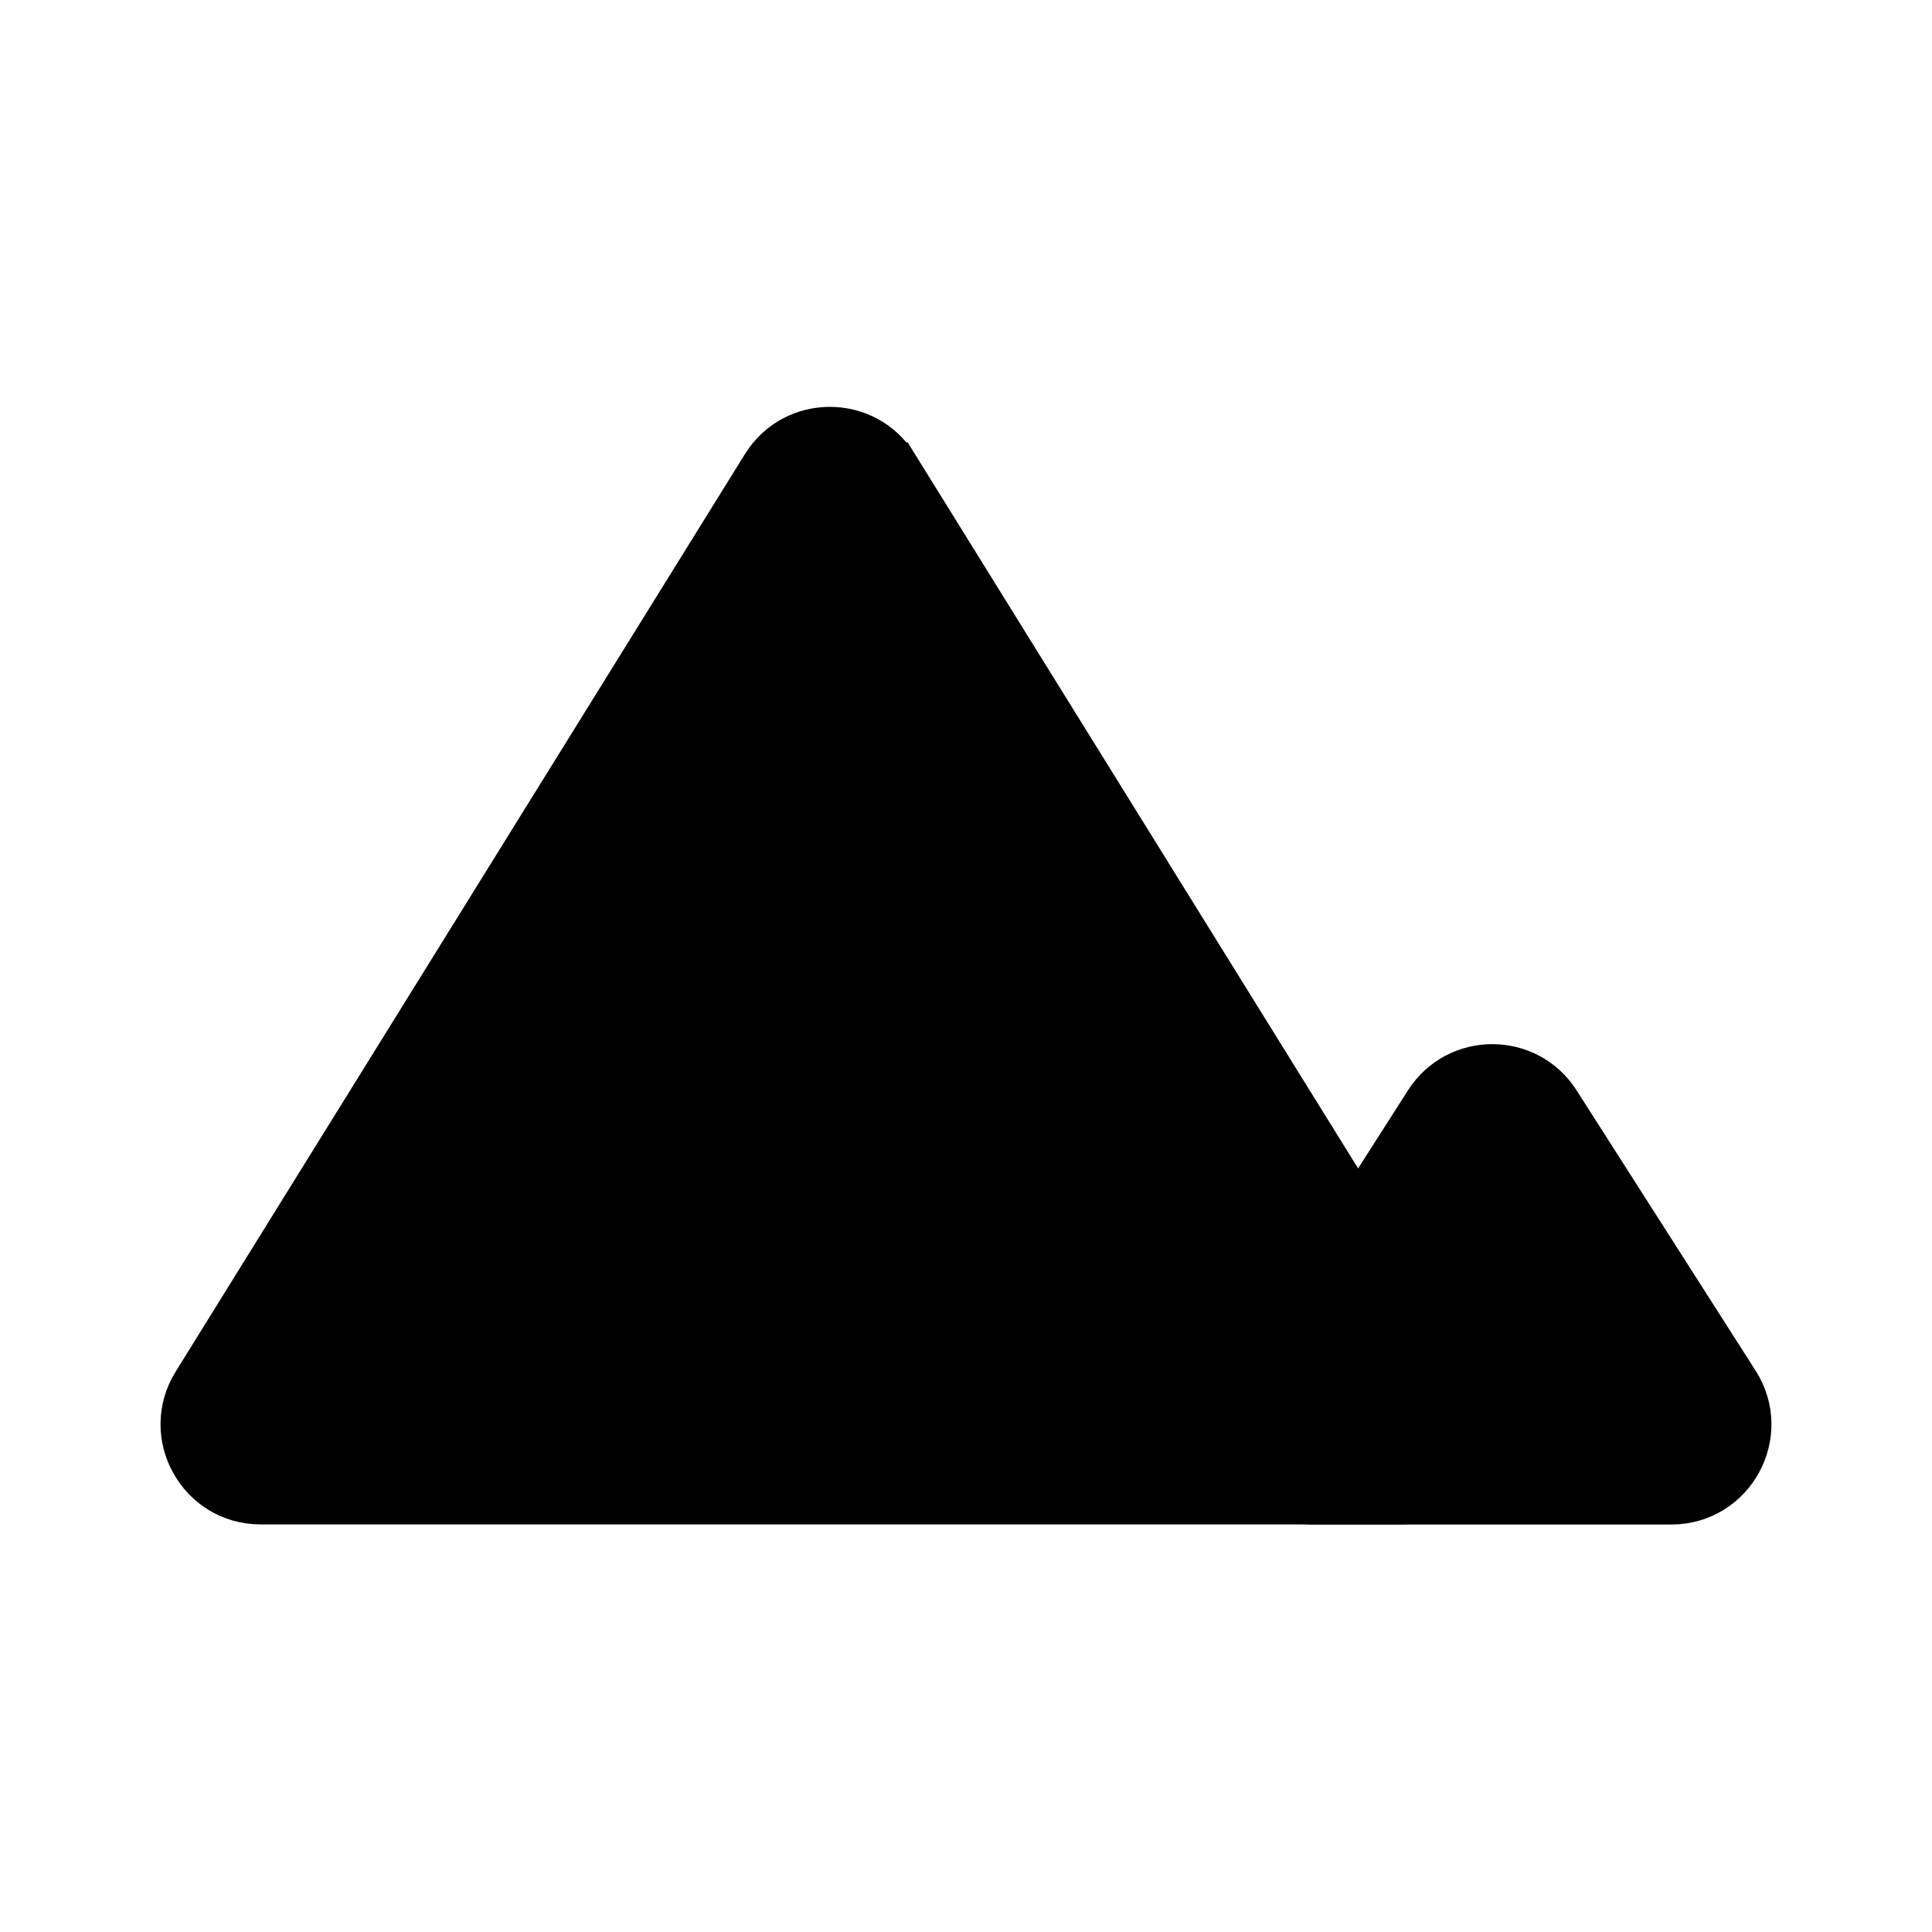
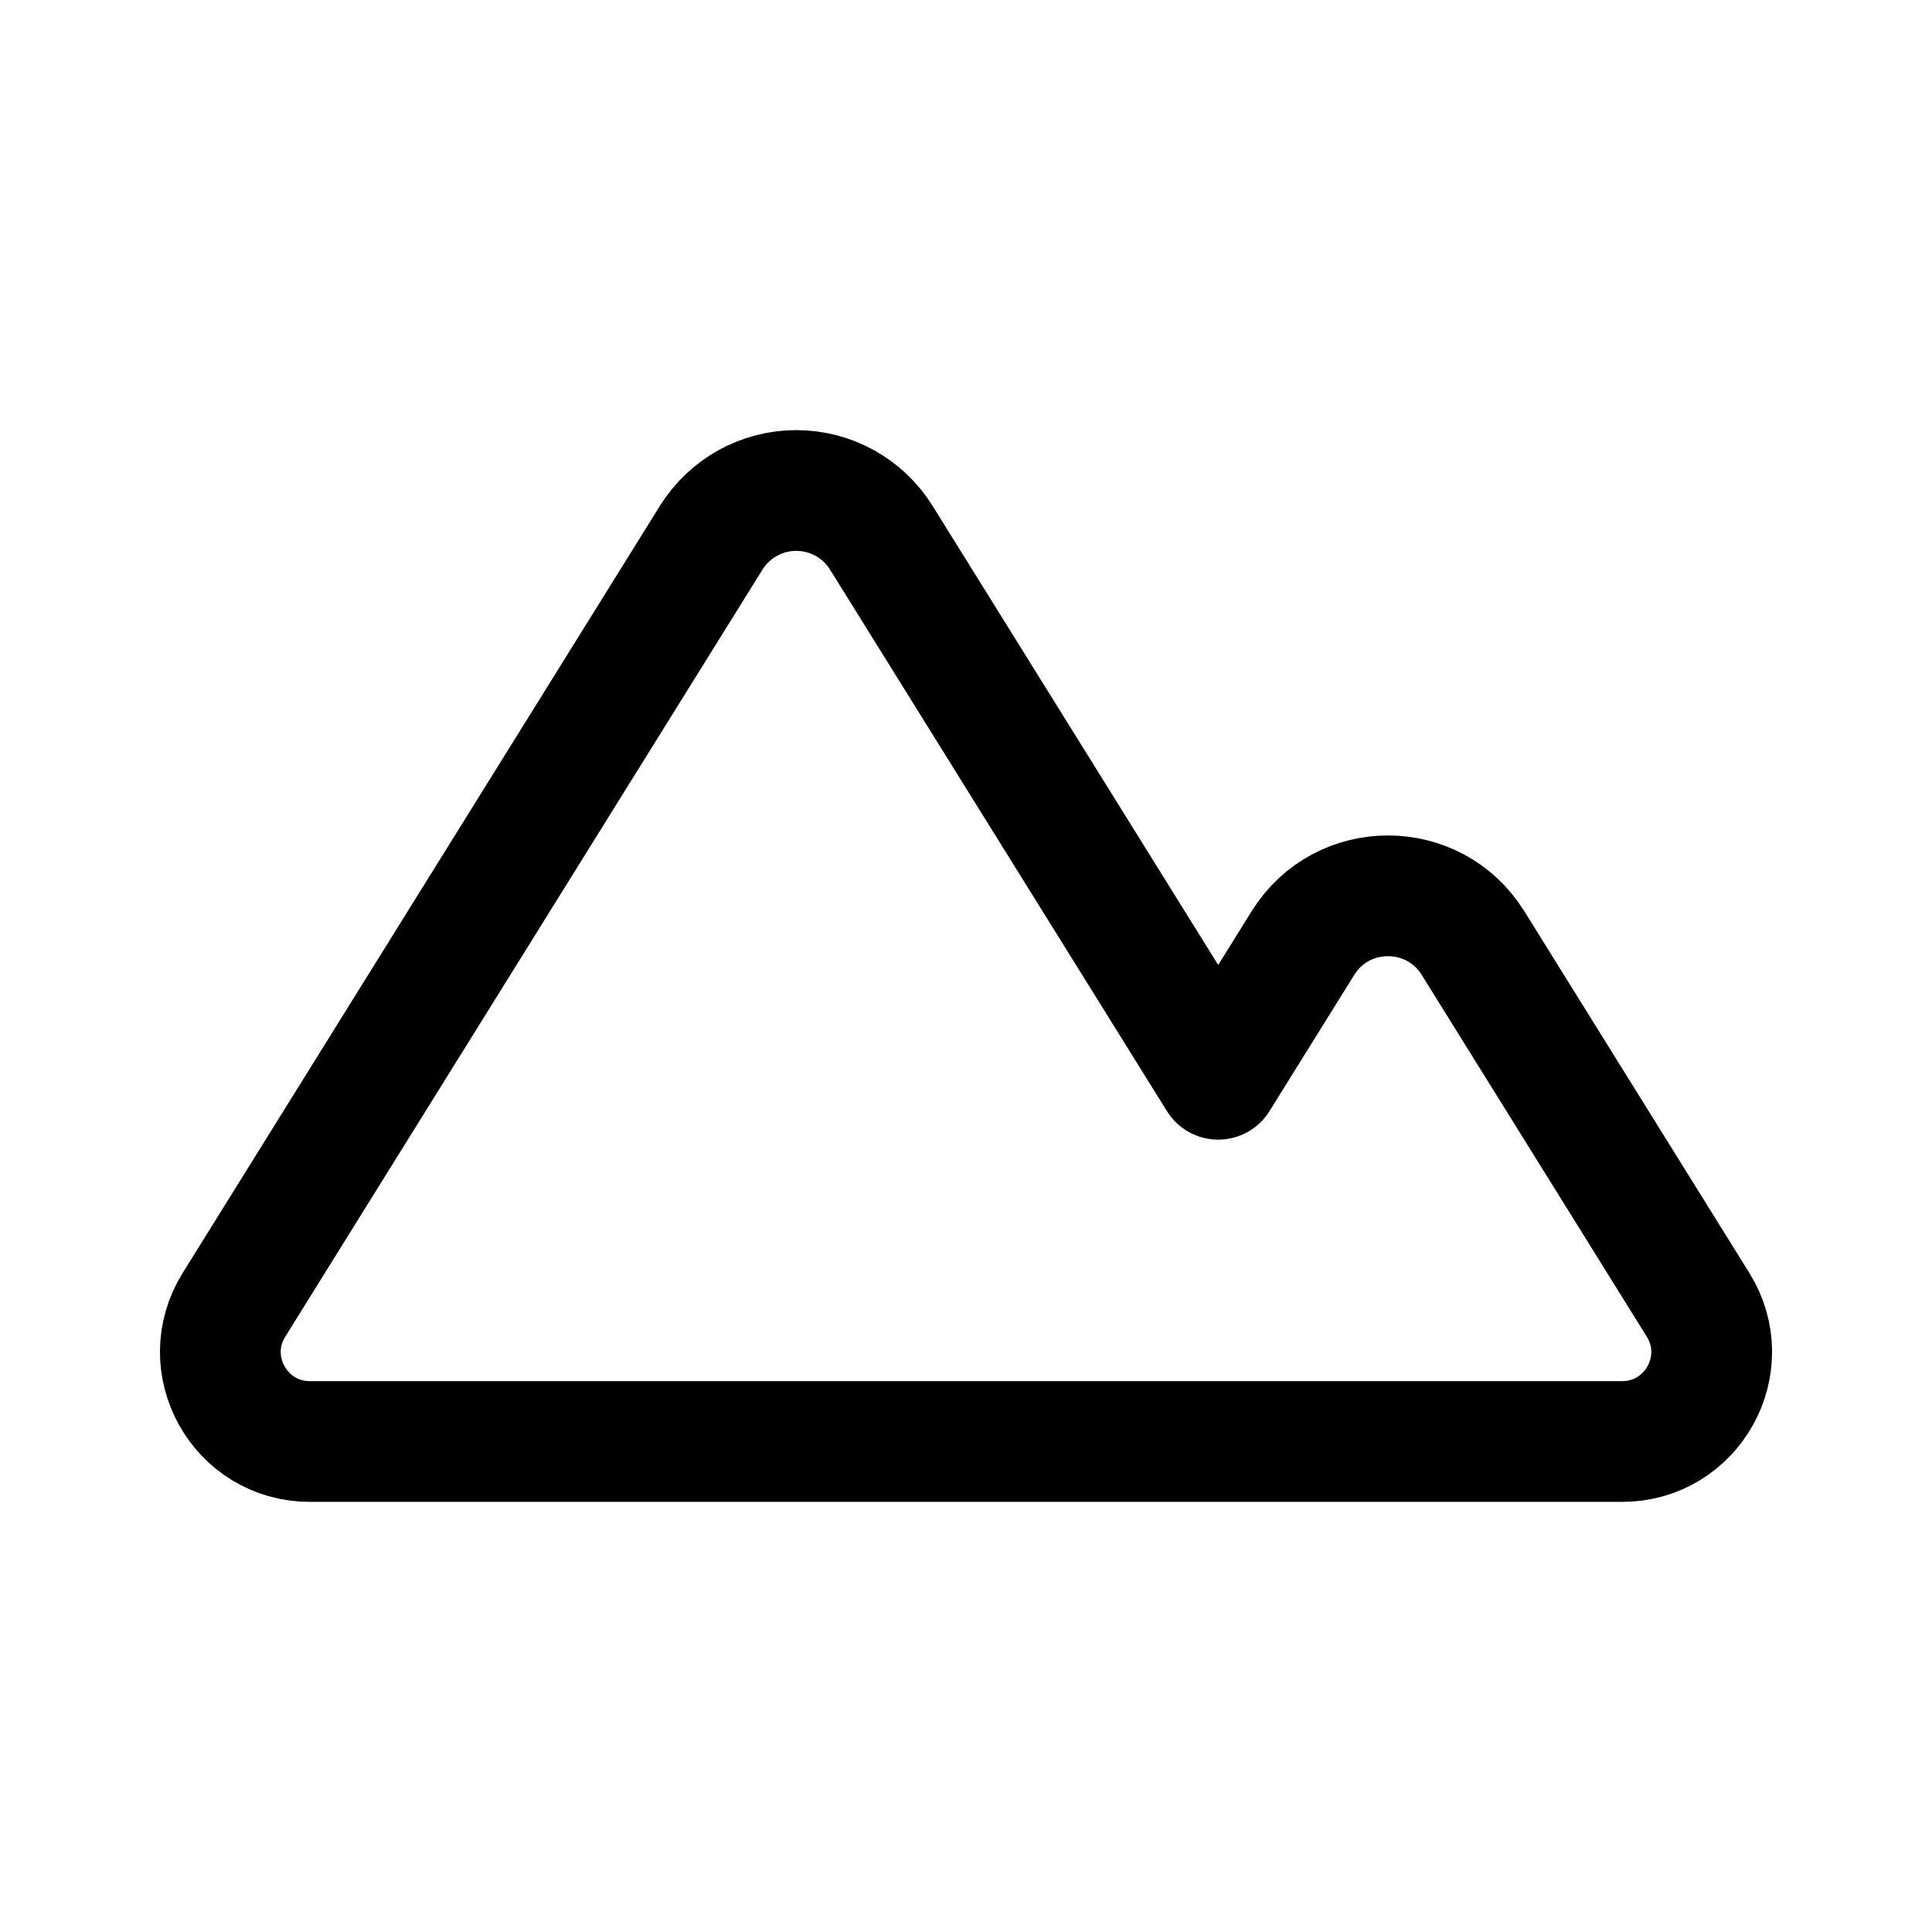
- <svg xmlns="http://www.w3.org/2000/svg" width="24" height="24" viewBox="0 0 24 24" fill="none" version="1.1" id="svg6">
-   <defs id="defs10" />
-   <g id="g3883" transform="matrix(1.333333,0,0,1.333333,-4.245038,-2.84585)">
-     <path d="m 11.51,6.488 5.304,8.549 c 0.289,0.465 -0.046,1.067 -0.594,1.067 H 5.612 c -0.548,0 -0.882,-0.602 -0.594,-1.067 l 5.304,-8.549 c 0.273,-0.44 0.914,-0.44 1.187,0 z" stroke="#000000" stroke-width="0.466" id="path2" style="fill:#000000;fill-opacity:1" />
-     <path d="m 17.676,12.418 1.668,2.612 c 0.297,0.465 -0.037,1.075 -0.589,1.075 h -3.336 c -0.552,0 -0.886,-0.61 -0.589,-1.075 l 1.668,-2.612 c 0.275,-0.43 0.903,-0.43 1.178,0 z" stroke="#000000" stroke-width="10" id="path4" style="fill:#000000;fill-opacity:1;stroke-width:0.466;stroke-miterlimit:4;stroke-dasharray:none" />
-   </g>
+ <svg xmlns="http://www.w3.org/2000/svg" width="192" height="192" fill="none" viewBox="0 0 192 192">
+   <path d="m79.129 48.745c-3.439 1.53e-4 -6.634 1.775-8.451 4.695l-47.425 76.229c-3.685 5.922 0.574 13.587 7.549 13.586h130.4c6.975 8.6e-4 11.234-7.664 7.549-13.586l-22.363-35.947c-3.895-6.261-13.009-6.261-16.904 0l-8.42 13.533-33.48-53.814c-1.817-2.92-5.012-4.695-8.451-4.695z" stroke="black" stroke-linecap="round" stroke-linejoin="round" stroke-width="12" />
</svg>
